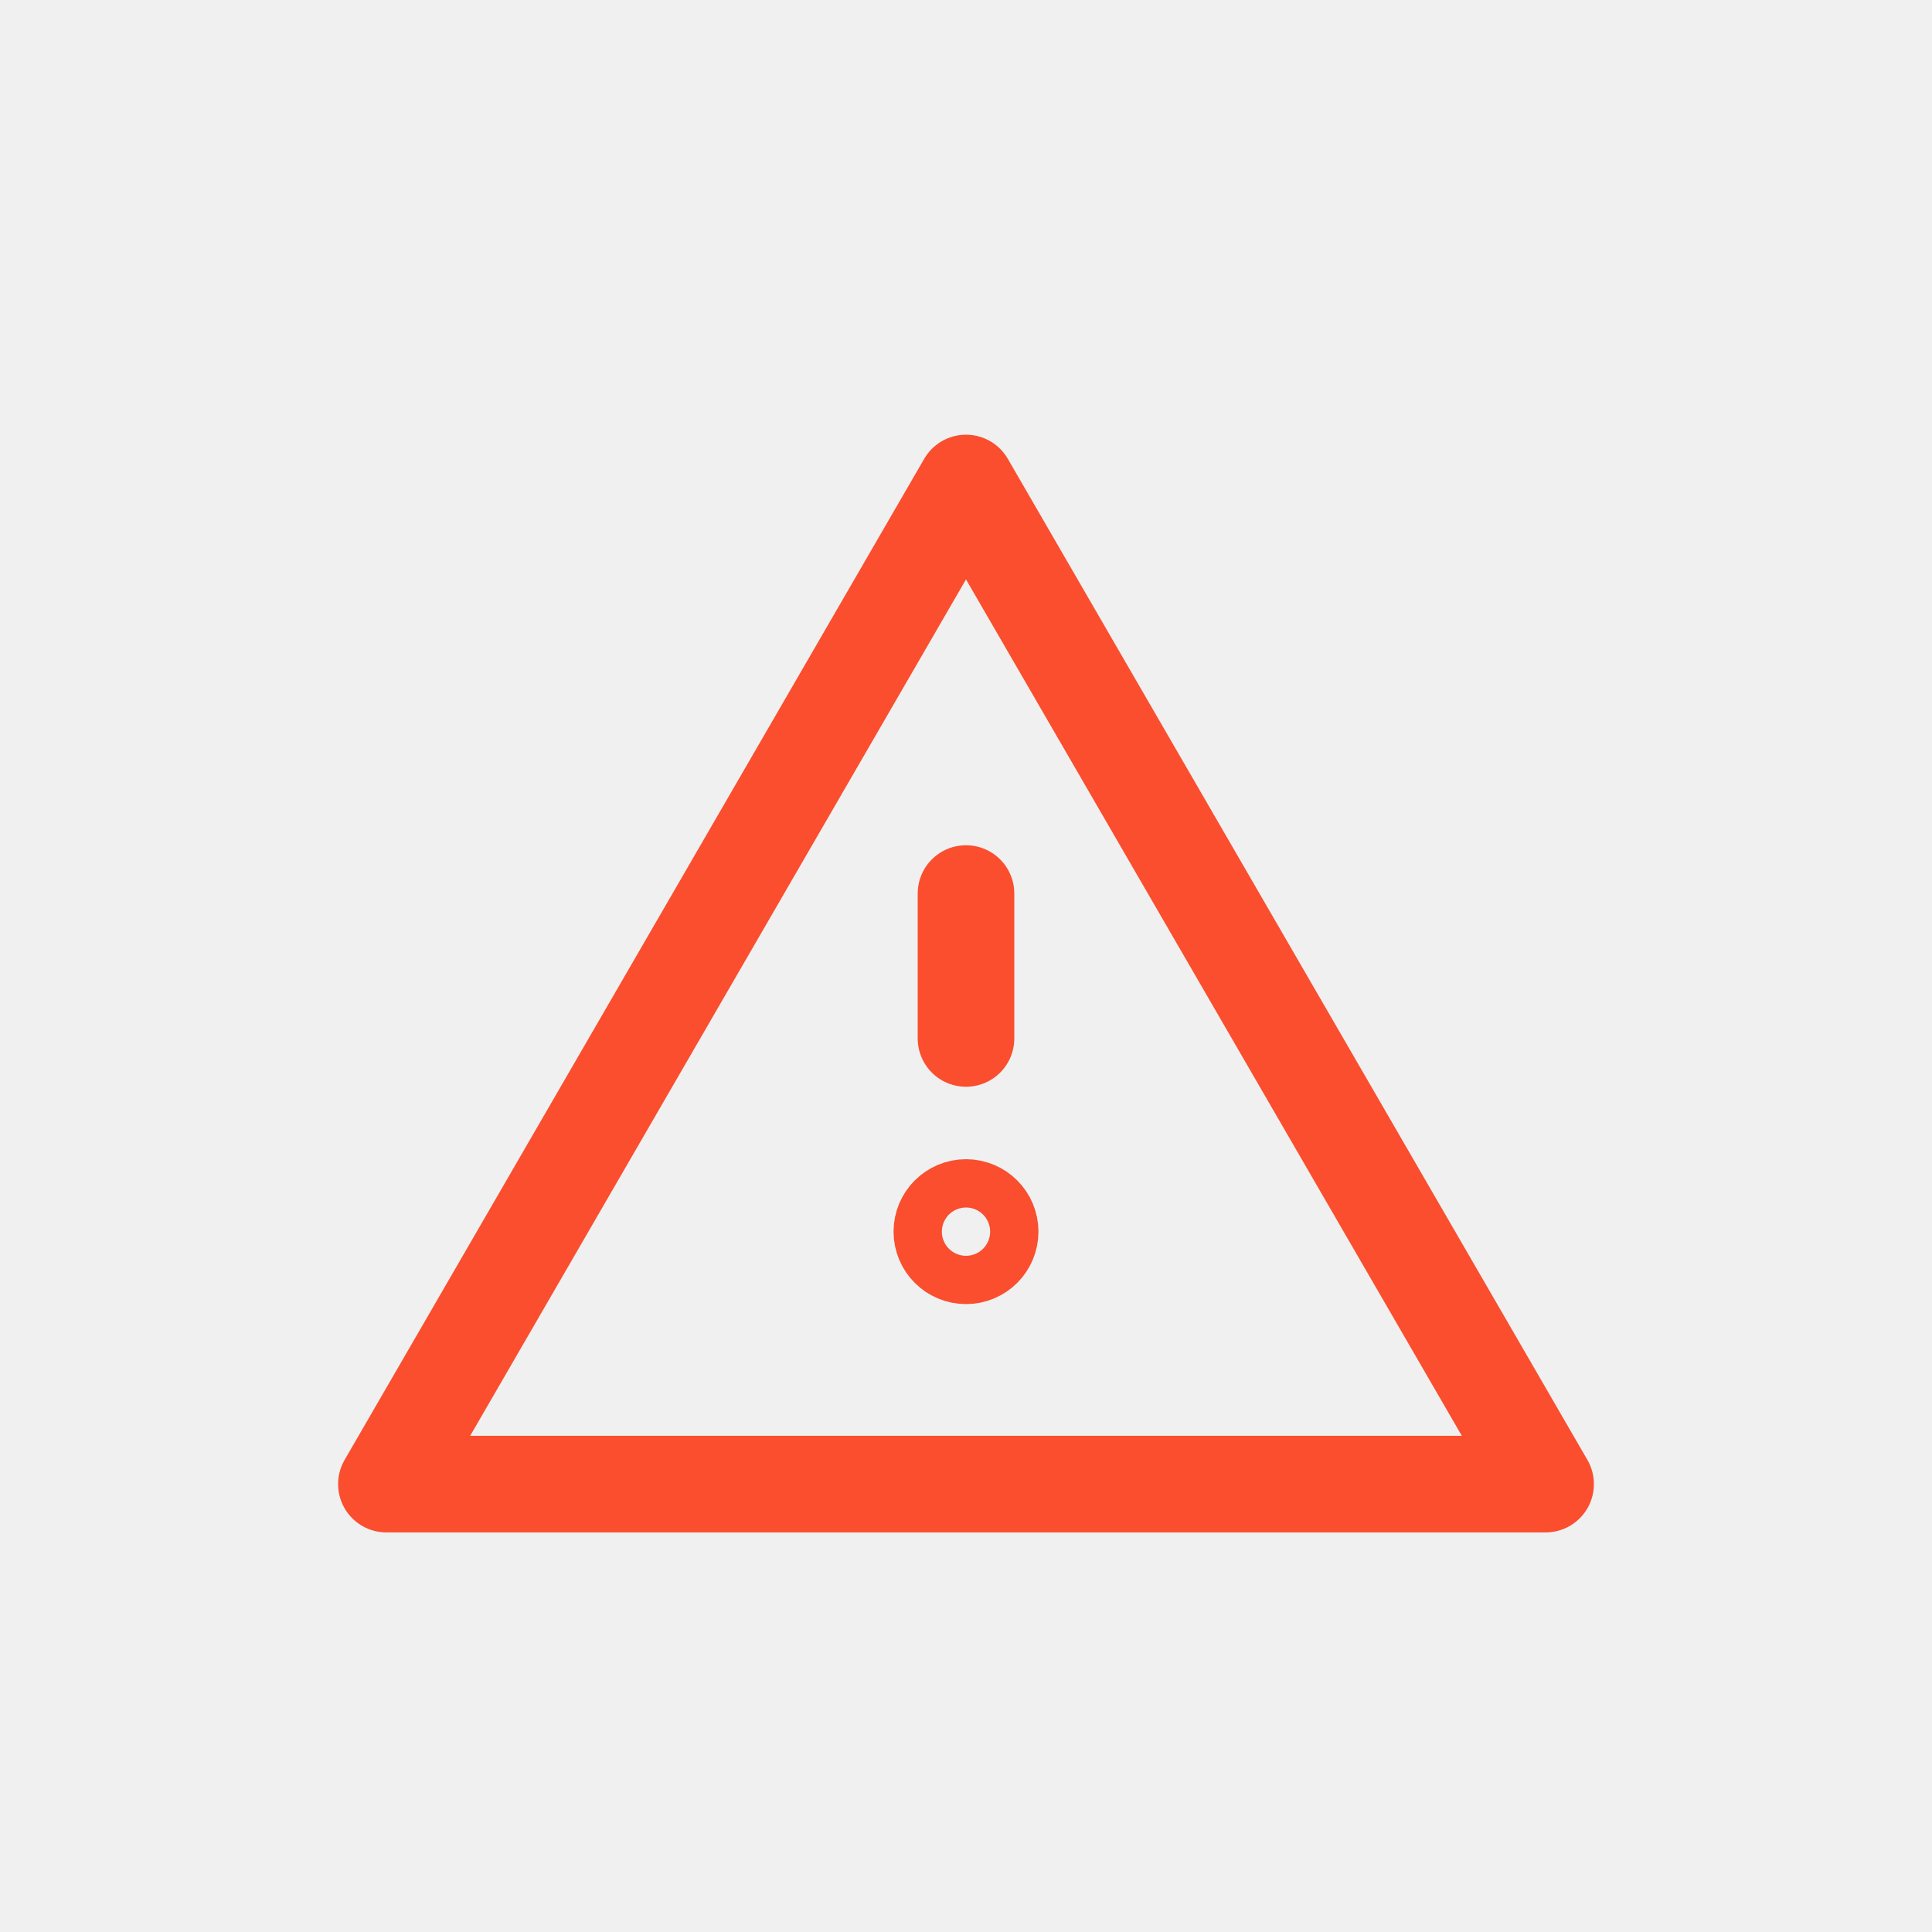
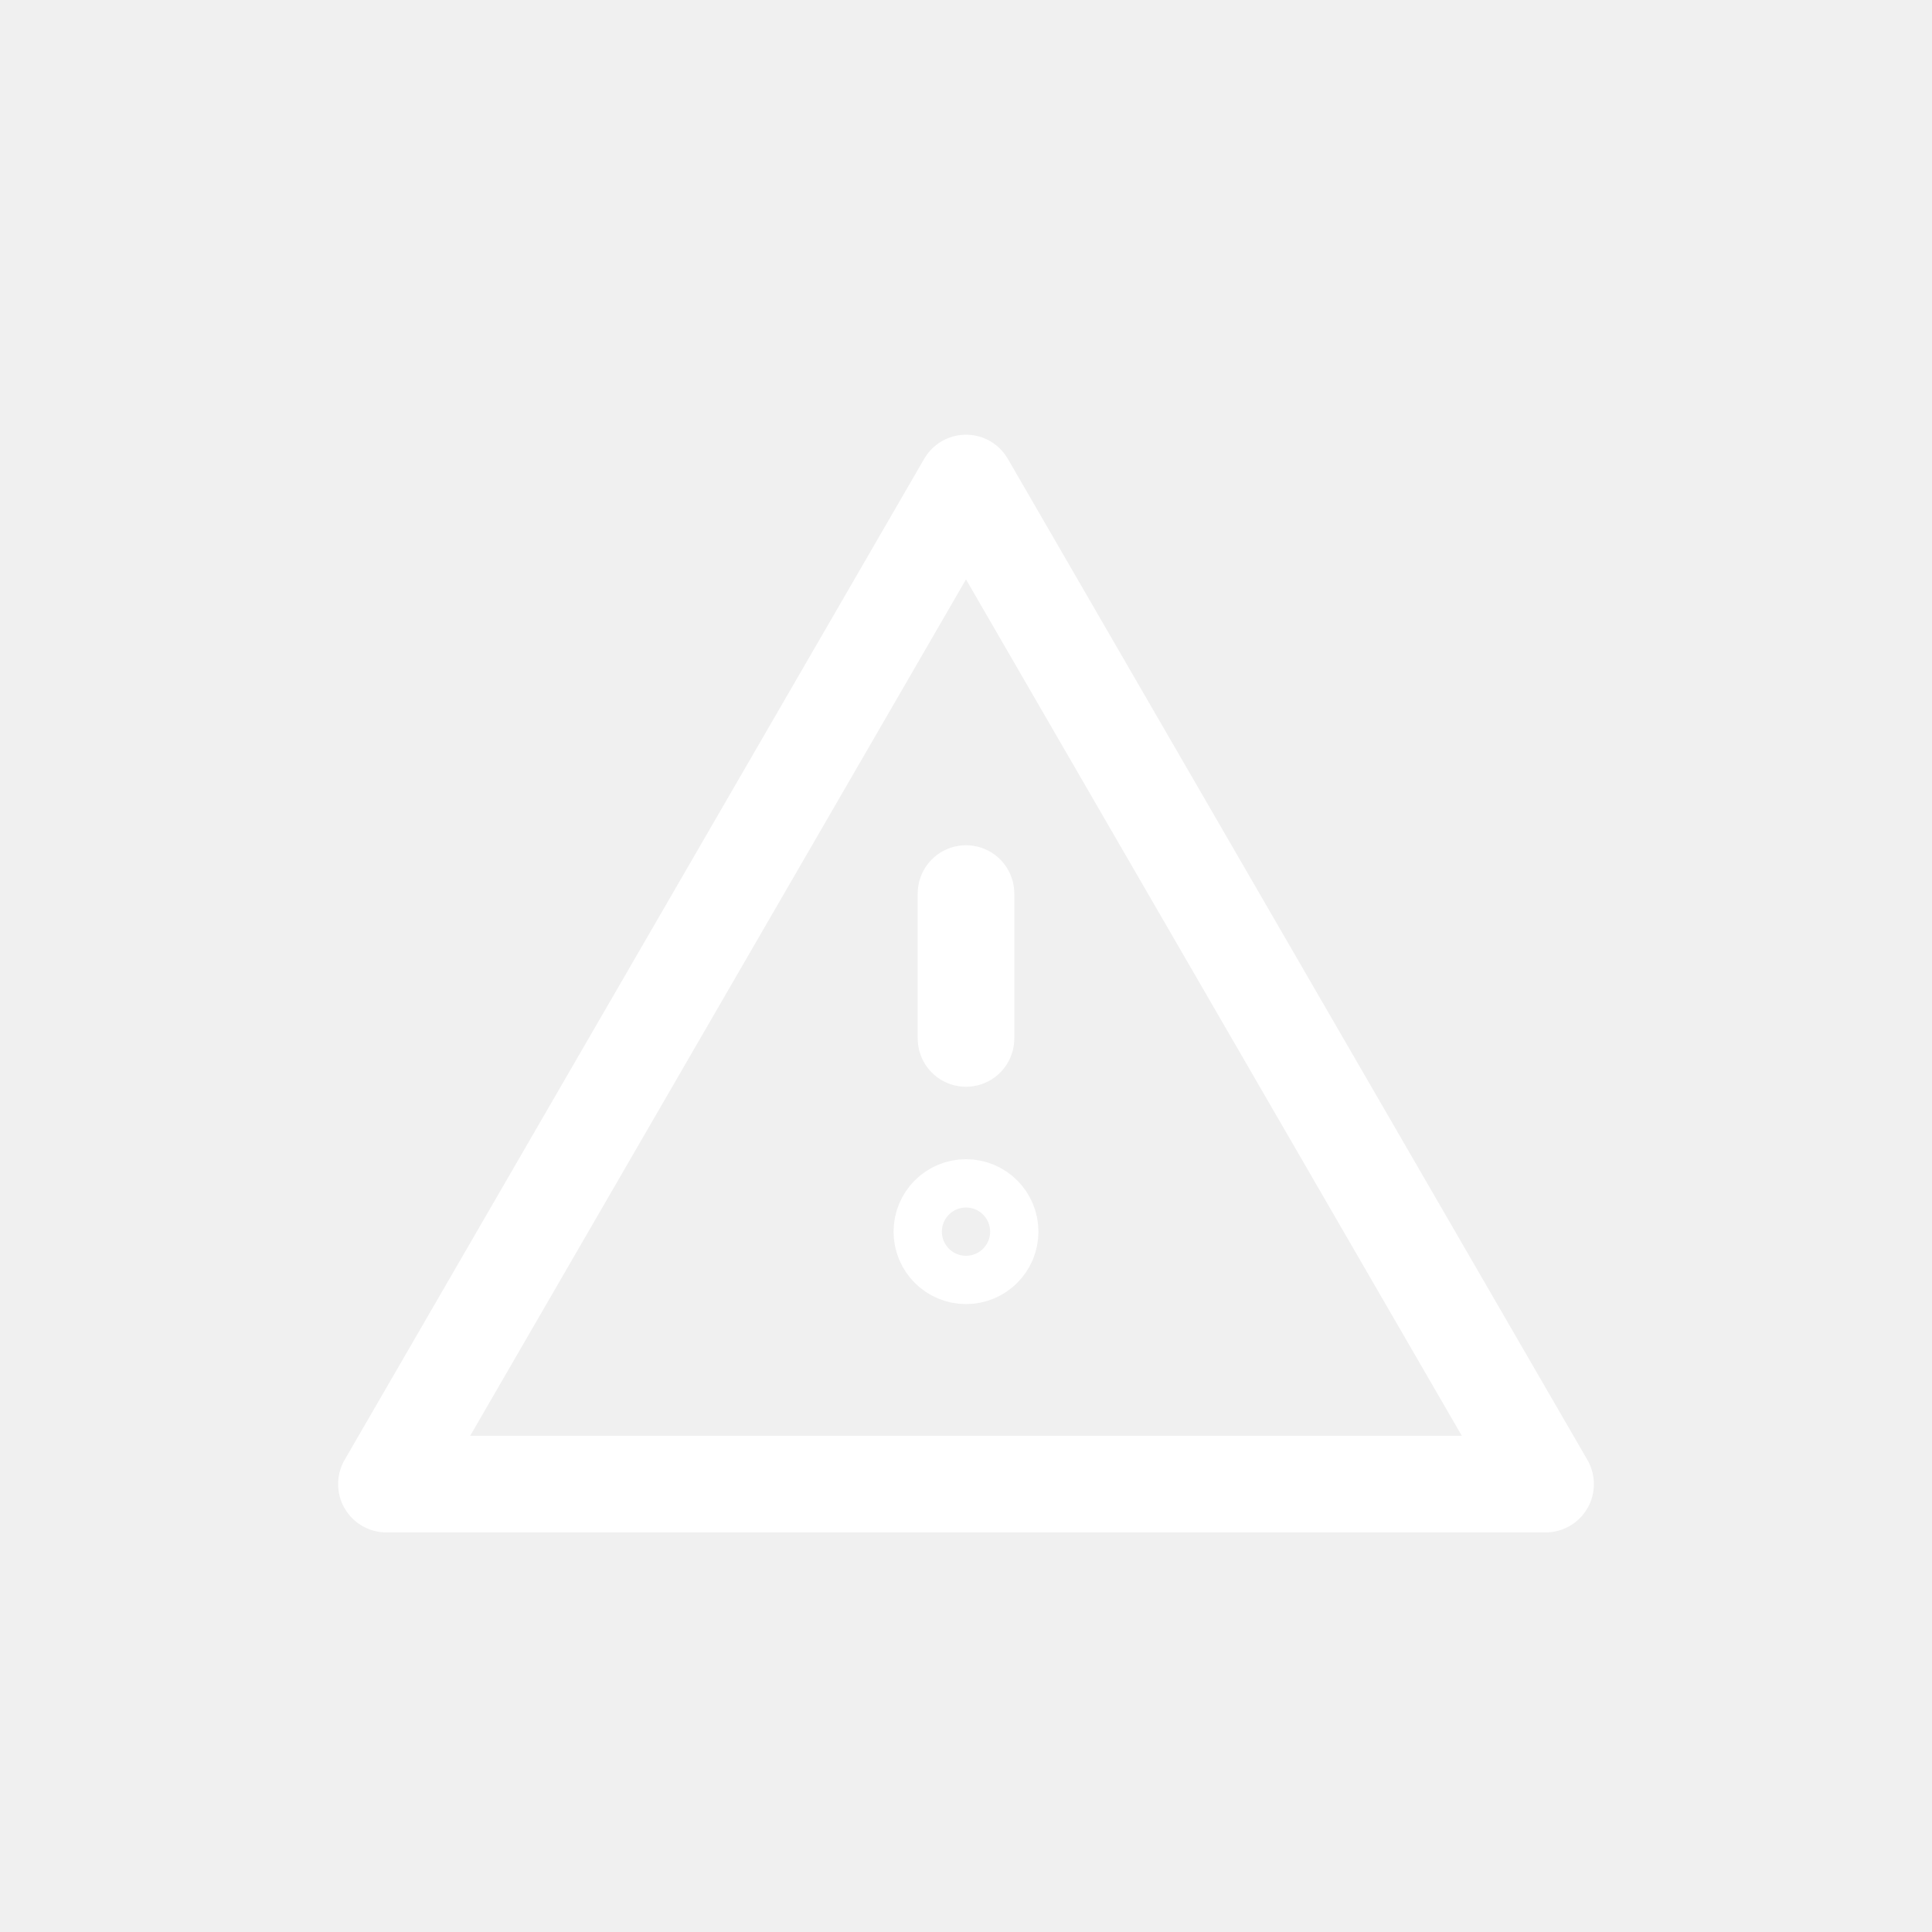
<svg xmlns="http://www.w3.org/2000/svg" width="40" height="40" viewBox="0 0 40 40">
  <g id="Group_6487" data-name="Group 6487" transform="translate(-9591 -651)">
    <rect id="Rectangle_4842" data-name="Rectangle 4842" width="40" height="40" transform="translate(9591 651)" fill="#fff" opacity="0" />
    <g id="Group_6462" data-name="Group 6462" transform="translate(8670.5 -534)">
-       <path id="Icon_material-warning" data-name="Icon material-warning" d="M1.5,23.727h24L13.5,3Z" transform="translate(927 1192)" fill="none" stroke="#fa4e2e" stroke-linecap="round" stroke-linejoin="round" stroke-width="2" />
-       <line id="Line_97" data-name="Line 97" y2="3" transform="translate(940.5 1203.5)" fill="none" stroke="#fa4e2e" stroke-linecap="round" stroke-width="2" />
-       <g id="Ellipse_1140" data-name="Ellipse 1140" transform="translate(939 1209)" fill="none" stroke="#fa4e2e" stroke-width="2">
+       <path id="Icon_material-warning" data-name="Icon material-warning" d="M1.5,23.727h24L13.5,3Z" transform="translate(927 1192)" fill="none" stroke="#ffffff" stroke-linecap="round" stroke-linejoin="round" stroke-width="2" />
+       <line id="Line_97" data-name="Line 97" y2="3" transform="translate(940.5 1203.5)" fill="none" stroke="#ffffff" stroke-linecap="round" stroke-width="2" />
+       <g id="Ellipse_1140" data-name="Ellipse 1140" transform="translate(939 1209)" fill="none" stroke="#ffffff" stroke-width="2">
        <circle cx="1.5" cy="1.5" r="1.5" stroke="none" />
        <circle cx="1.5" cy="1.5" r="0.5" fill="none" />
      </g>
    </g>
  </g>
</svg>
